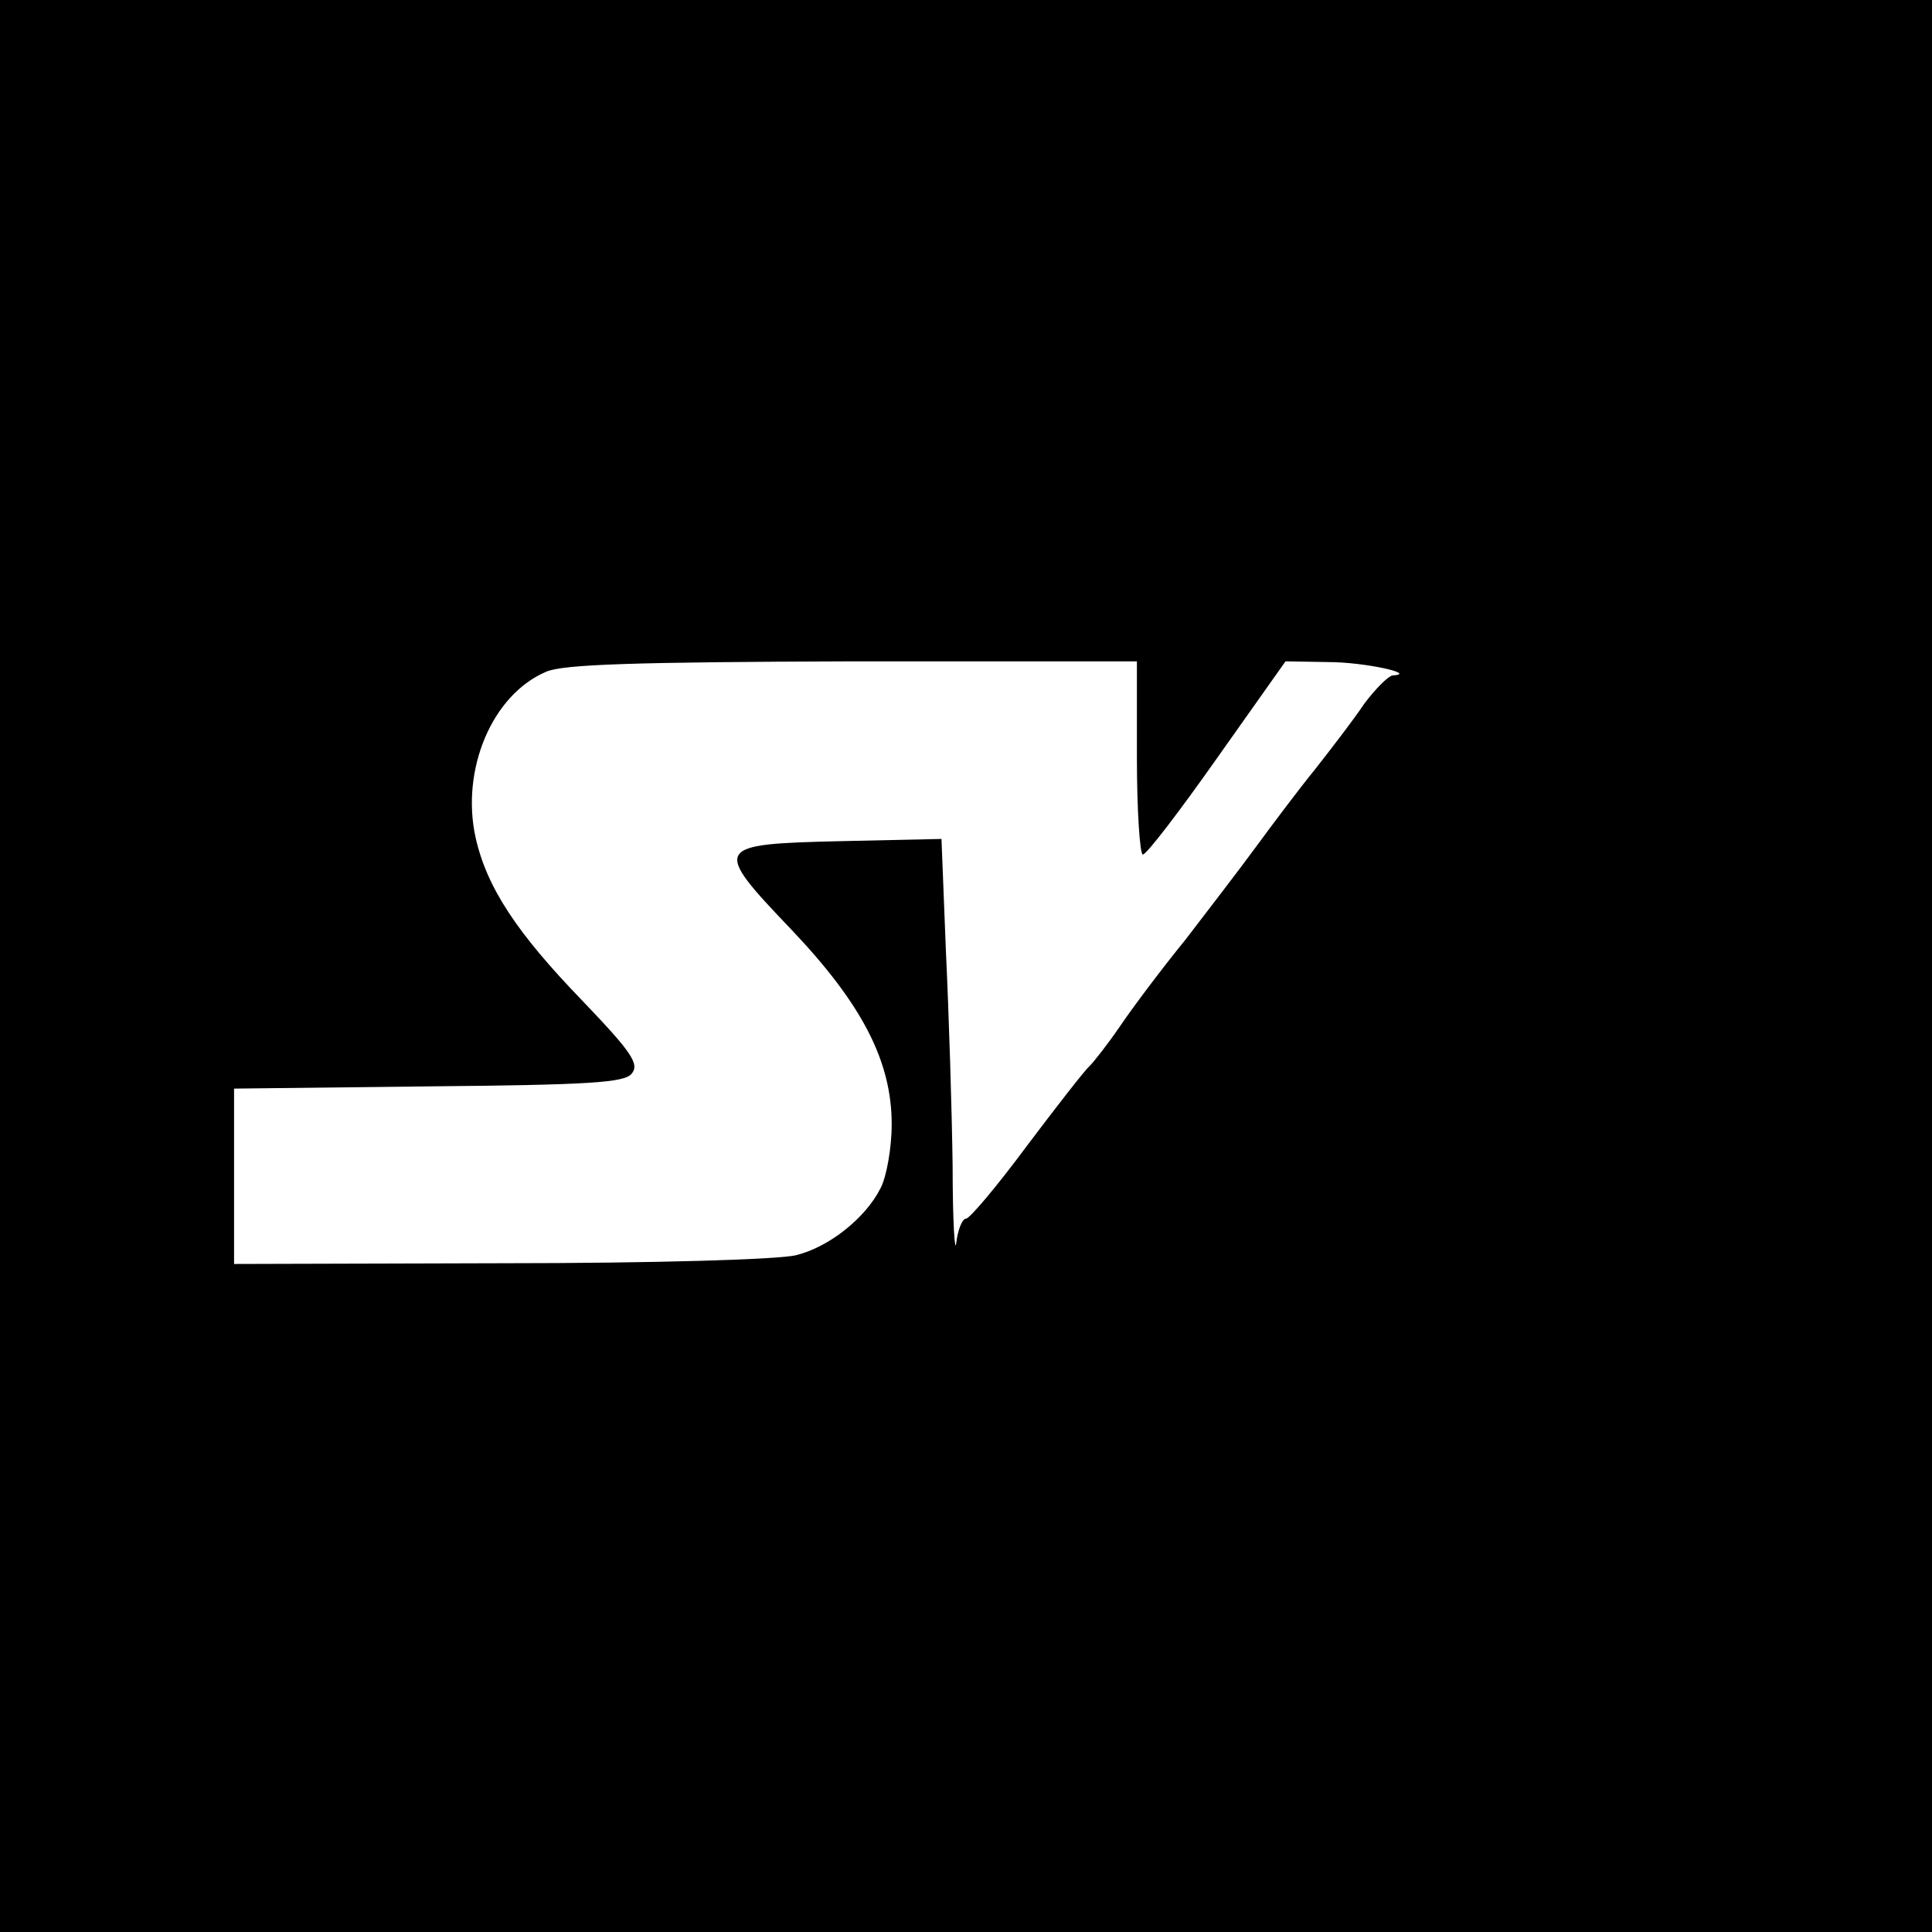
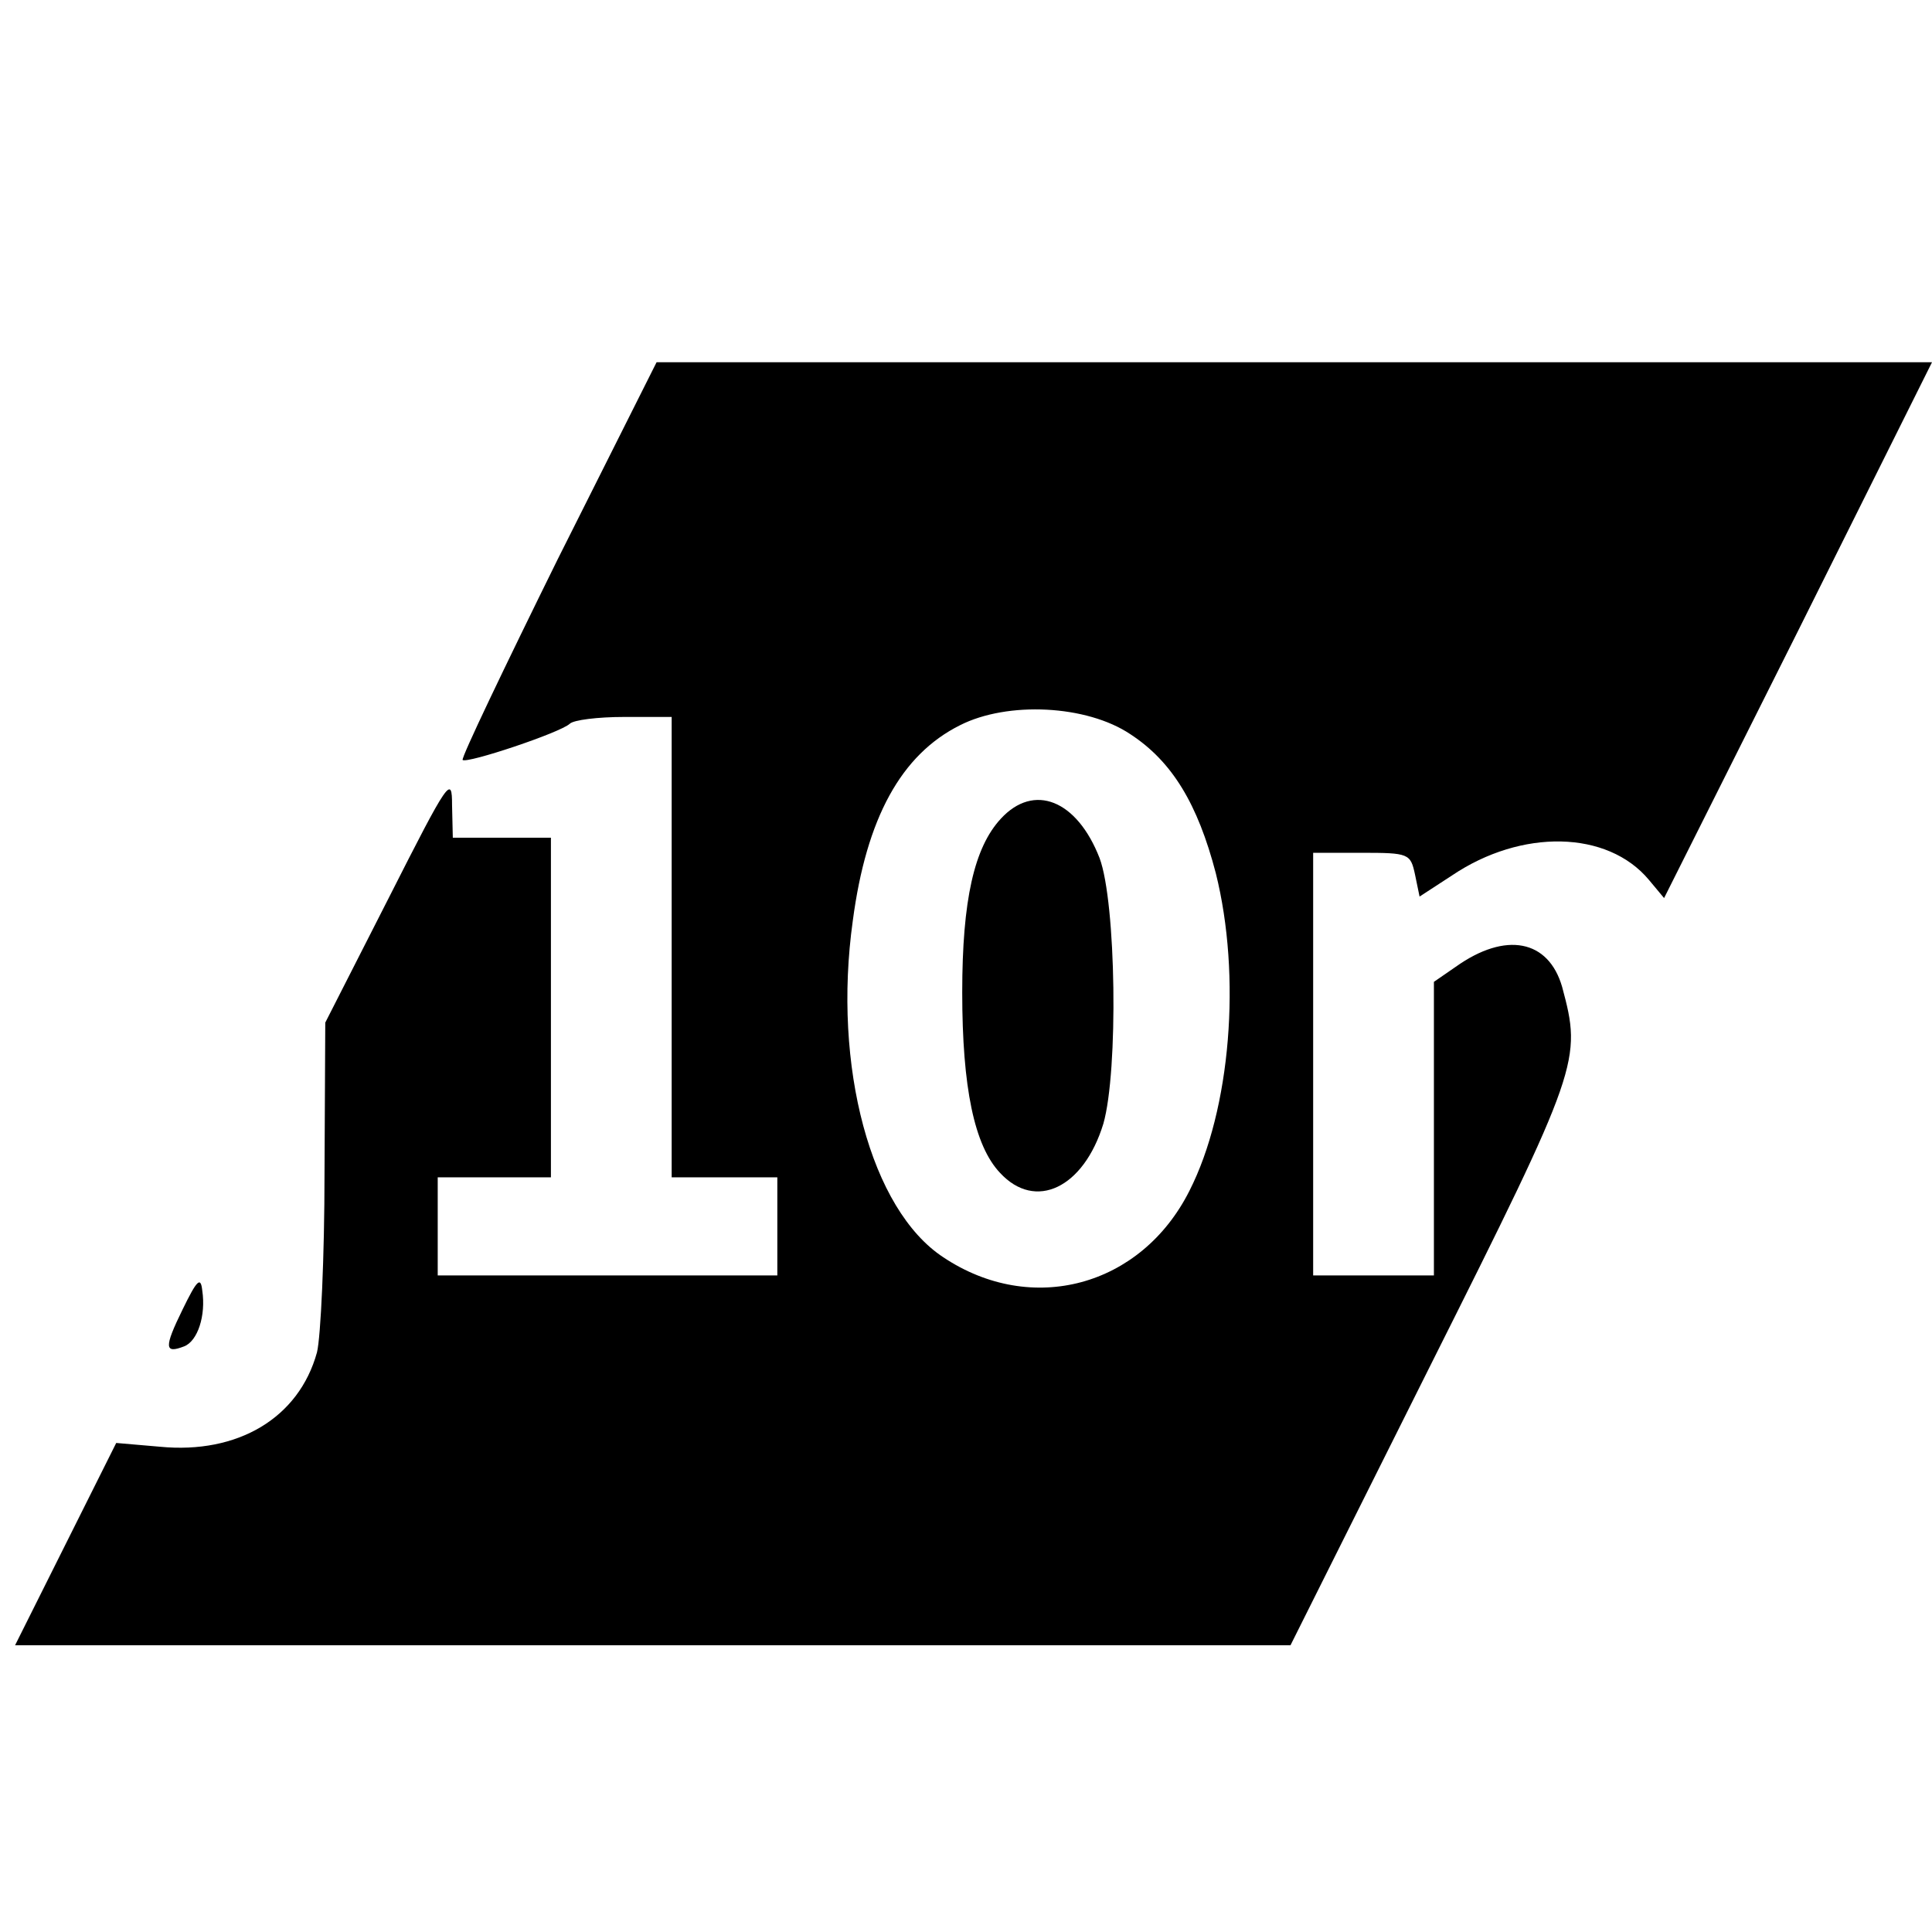
- <svg xmlns="http://www.w3.org/2000/svg" version="1.0" width="260pt" height="260pt" viewBox="0 0 260 260" preserveAspectRatio="xMidYMid meet">
-   <g transform="translate(0,260) scale(0.1,-0.1)" fill="#000000" stroke="none">
-     <path d="M0 1300 l0 -1300 1300 0 1300 0 0 1300 0 1300 -1300 0 -1300 0 0 -1300z m1530 280 c0 -71 4 -130 8 -130 5 0 50 59 100 130 l92 130 58 -1 c48 0 121 -16 86 -18 -6 -1 -23 -18 -38 -38 -14 -21 -44 -60 -66 -88 -22 -27 -58 -75 -80 -105 -22 -30 -65 -86 -95 -125 -31 -38 -70 -90 -87 -115 -17 -25 -36 -49 -42 -55 -6 -5 -44 -54 -84 -107 -40 -54 -77 -98 -82 -98 -5 0 -11 -15 -13 -32 -2 -18 -5 28 -5 103 -1 75 -5 204 -9 288 l-6 152 -136 -3 c-171 -4 -173 -7 -66 -119 95 -100 135 -177 135 -262 0 -32 -7 -71 -15 -86 -20 -40 -69 -79 -113 -90 -21 -6 -191 -11 -397 -11 l-360 -1 0 118 0 118 261 3 c218 2 264 5 274 17 11 13 0 29 -66 98 -89 92 -129 153 -144 220 -20 91 22 192 95 223 23 10 117 13 413 14 l382 0 0 -130z" />
+ <svg xmlns="http://www.w3.org/2000/svg" version="1.0" width="256pt" height="256pt" viewBox="0 0 256 256" preserveAspectRatio="xMidYMid meet">
+   <g transform="translate(0,256) scale(0.1,-0.1)" fill="#000000" stroke="none">
+     <path d="M739 1819 c-71 -144 -128 -263 -126 -266 6 -5 129 36 142 48 5 5 37 9 72 9 l63 0 0 -305 0 -305 70 0 70 0 0 -65 0 -65 -225 0 -225 0 0 65 0 65 75 0 75 0 0 225 0 225 -65 0 -65 0 -1 43 c0 40 -4 35 -84 -123 l-84 -165 -1 -200 c0 -110 -5 -217 -10 -237 -24 -87 -105 -135 -208 -125 l-58 5 -67 -134 -67 -134 845 0 845 0 185 370 c199 397 201 405 175 502 -18 63 -75 74 -141 27 l-29 -20 0 -195 0 -194 -80 0 -80 0 0 280 0 280 64 0 c63 0 65 -1 71 -29 l6 -29 43 28 c92 62 206 60 261 -6 l20 -24 178 355 177 355 -845 0 -845 0 -131 -261z m759 -232 c55 -36 89 -92 113 -184 34 -136 20 -313 -35 -421 -64 -127 -209 -166 -326 -88 -96 63 -147 253 -120 446 18 136 64 220 142 259 63 32 168 27 226 -12z" />
+     <path d="M1326 1475 c-35 -38 -51 -107 -51 -230 0 -126 16 -203 50 -239 47 -51 111 -20 137 65 20 70 17 293 -5 352 -30 77 -87 100 -131 52z" />
+     <path d="M242 825 c-25 -51 -24 -59 2 -49 18 7 29 41 24 74 -2 19 -7 14 -26 -25z" />
  </g>
</svg>
